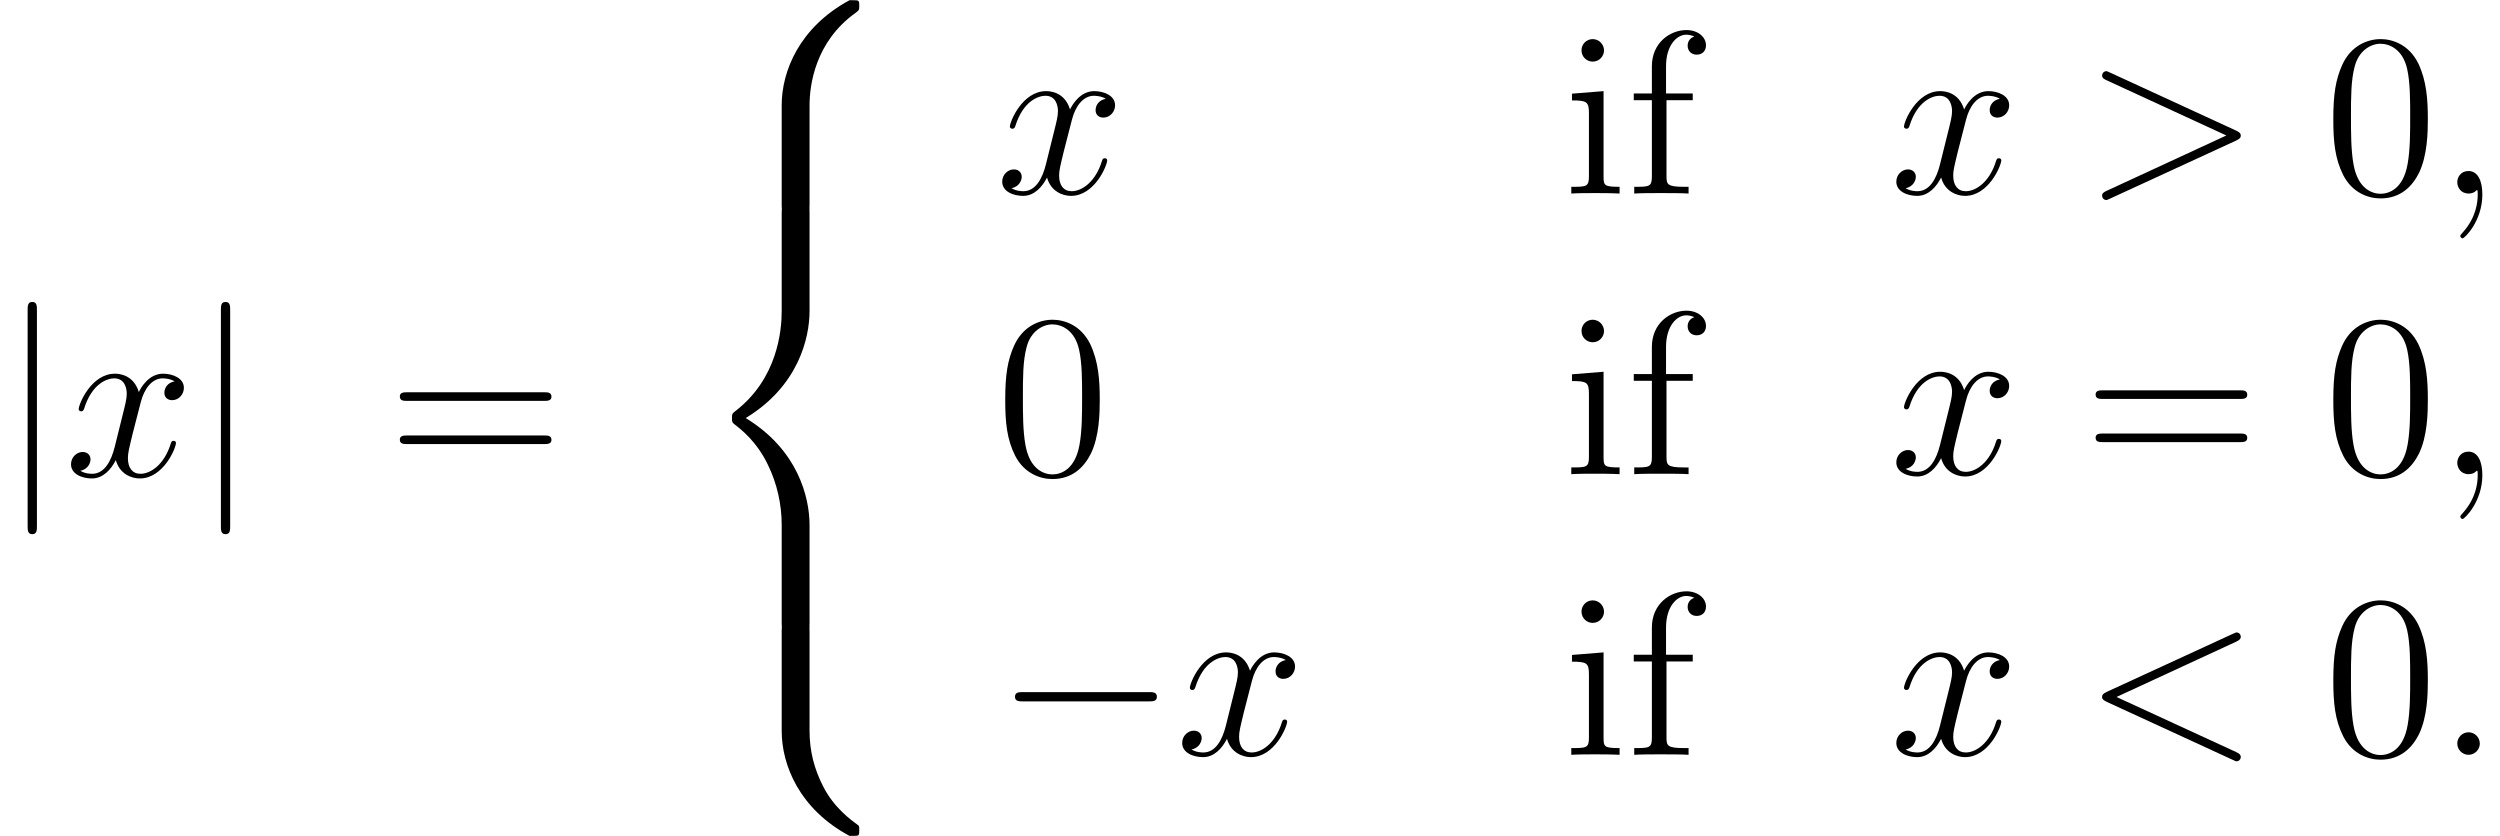
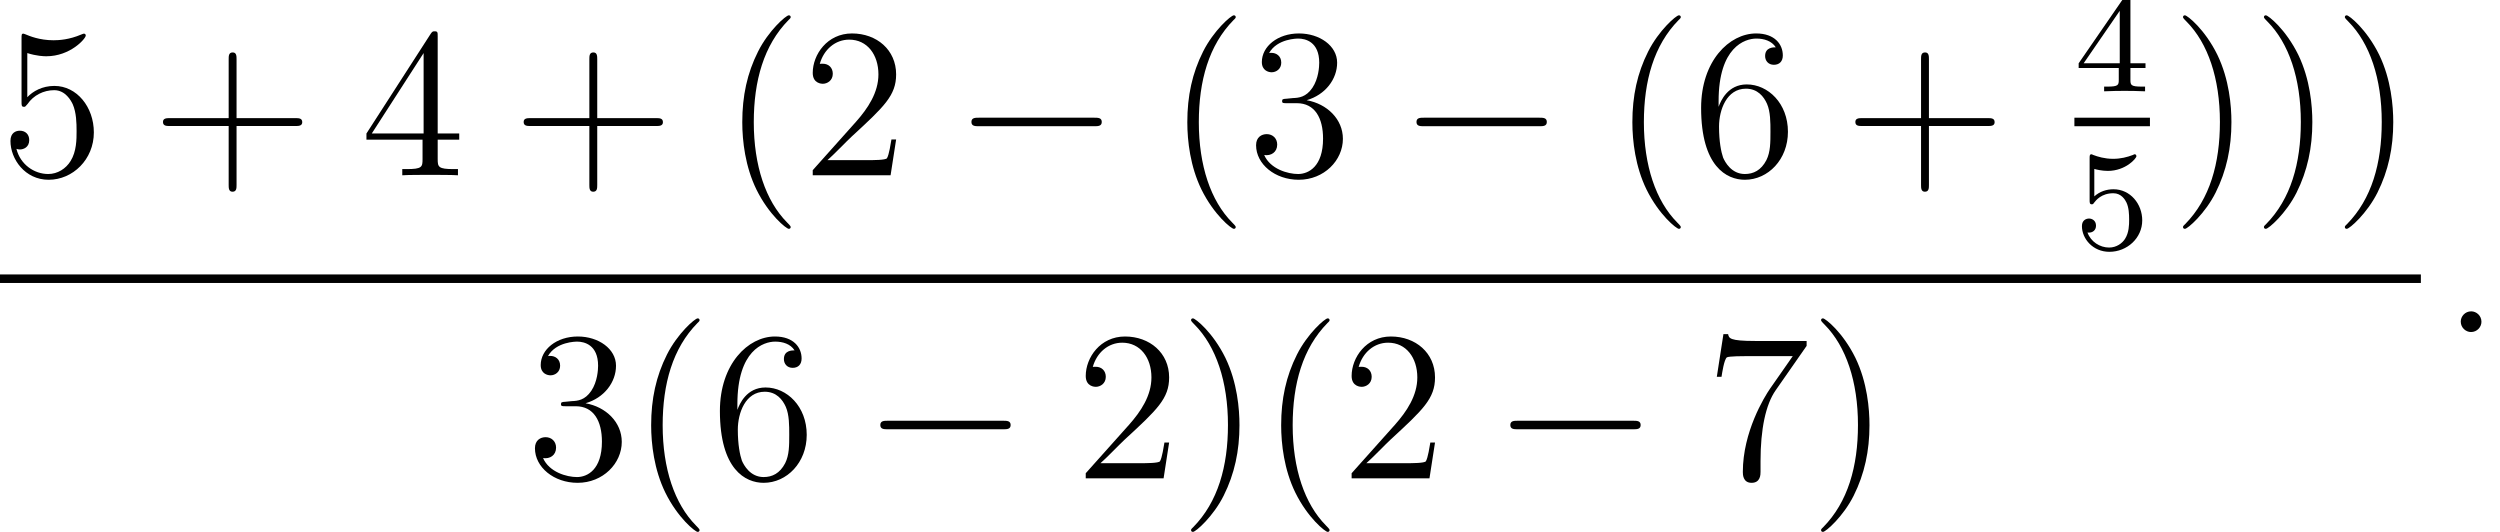
- <svg xmlns="http://www.w3.org/2000/svg" xmlns:xlink="http://www.w3.org/1999/xlink" height="48.589pt" version="1.1" viewBox="-0.239 -0.229 145.421 48.589" width="145.421pt">
+ <svg xmlns="http://www.w3.org/2000/svg" xmlns:xlink="http://www.w3.org/1999/xlink" height="33.66pt" version="1.1" viewBox="-0.244 -0.228 158.332 33.66" width="158.332pt">
  <defs>
-     <path d="M6.025 5.416C6.025 4.435 6.288 2.152 8.416 0.646C8.572 0.526 8.584 0.514 8.584 0.299C8.584 0.024 8.572 0.012 8.273 0.012H8.082C5.511 1.399 4.591 3.658 4.591 5.416V10.556C4.591 10.867 4.603 10.879 4.926 10.879H5.691C6.013 10.879 6.025 10.867 6.025 10.556V5.416Z" id="g0-56" />
-     <path d="M8.273 10.748C8.572 10.748 8.584 10.736 8.584 10.461C8.584 10.246 8.572 10.234 8.524 10.198C8.153 9.923 7.293 9.313 6.731 8.213C6.265 7.305 6.025 6.384 6.025 5.344V0.203C6.025 -0.108 6.013 -0.12 5.691 -0.12H4.926C4.603 -0.12 4.591 -0.108 4.591 0.203V5.344C4.591 7.113 5.511 9.373 8.082 10.748H8.273Z" id="g0-58" />
-     <path d="M4.591 21.316C4.591 21.627 4.603 21.639 4.926 21.639H5.691C6.013 21.639 6.025 21.627 6.025 21.316V16.271C6.025 14.824 5.416 12.386 2.738 10.76C5.44 9.122 6.025 6.659 6.025 5.248V0.203C6.025 -0.108 6.013 -0.12 5.691 -0.12H4.926C4.603 -0.12 4.591 -0.108 4.591 0.203V5.26C4.591 6.265 4.376 8.751 2.176 10.425C2.044 10.533 2.032 10.544 2.032 10.76S2.044 10.987 2.176 11.094C2.487 11.334 3.312 11.967 3.885 13.175C4.352 14.131 4.591 15.195 4.591 16.259V21.316Z" id="g0-60" />
-     <path d="M5.356 -3.826C5.356 -4.818 5.296 -5.786 4.866 -6.695C4.376 -7.687 3.515 -7.95 2.929 -7.95C2.236 -7.95 1.387 -7.603 0.944 -6.611C0.61 -5.858 0.49 -5.117 0.49 -3.826C0.49 -2.666 0.574 -1.793 1.004 -0.944C1.47 -0.036 2.295 0.251 2.917 0.251C3.957 0.251 4.555 -0.371 4.902 -1.064C5.332 -1.961 5.356 -3.132 5.356 -3.826ZM2.917 0.012C2.534 0.012 1.757 -0.203 1.53 -1.506C1.399 -2.224 1.399 -3.132 1.399 -3.969C1.399 -4.949 1.399 -5.834 1.59 -6.539C1.793 -7.34 2.403 -7.711 2.917 -7.711C3.371 -7.711 4.065 -7.436 4.292 -6.408C4.447 -5.727 4.447 -4.782 4.447 -3.969C4.447 -3.168 4.447 -2.26 4.316 -1.53C4.089 -0.215 3.335 0.012 2.917 0.012Z" id="g3-48" />
-     <path d="M8.07 -3.873C8.237 -3.873 8.452 -3.873 8.452 -4.089C8.452 -4.316 8.249 -4.316 8.07 -4.316H1.028C0.861 -4.316 0.646 -4.316 0.646 -4.101C0.646 -3.873 0.849 -3.873 1.028 -3.873H8.07ZM8.07 -1.65C8.237 -1.65 8.452 -1.65 8.452 -1.865C8.452 -2.092 8.249 -2.092 8.07 -2.092H1.028C0.861 -2.092 0.646 -2.092 0.646 -1.877C0.646 -1.65 0.849 -1.65 1.028 -1.65H8.07Z" id="g3-61" />
-     <path d="M2.056 -4.806H3.407V-5.153H2.032V-6.551C2.032 -7.627 2.582 -8.177 3.072 -8.177C3.168 -8.177 3.347 -8.153 3.491 -8.082C3.443 -8.07 3.144 -7.962 3.144 -7.615C3.144 -7.34 3.335 -7.149 3.61 -7.149C3.897 -7.149 4.089 -7.34 4.089 -7.627C4.089 -8.07 3.658 -8.416 3.084 -8.416C2.248 -8.416 1.303 -7.771 1.303 -6.551V-5.153H0.371V-4.806H1.303V-0.885C1.303 -0.347 1.172 -0.347 0.395 -0.347V0C0.729 -0.024 1.387 -0.024 1.745 -0.024C2.068 -0.024 2.917 -0.024 3.192 0V-0.347H2.953C2.08 -0.347 2.056 -0.478 2.056 -0.909V-4.806Z" id="g3-102" />
-     <path d="M2.08 -7.364C2.08 -7.675 1.829 -7.95 1.494 -7.95C1.184 -7.95 0.921 -7.699 0.921 -7.376C0.921 -7.018 1.207 -6.791 1.494 -6.791C1.865 -6.791 2.08 -7.101 2.08 -7.364ZM0.43 -5.141V-4.794C1.196 -4.794 1.303 -4.722 1.303 -4.136V-0.885C1.303 -0.347 1.172 -0.347 0.395 -0.347V0C0.729 -0.024 1.303 -0.024 1.65 -0.024C1.781 -0.024 2.475 -0.024 2.881 0V-0.347C2.104 -0.347 2.056 -0.406 2.056 -0.873V-5.272L0.43 -5.141Z" id="g3-105" />
-     <path d="M2.2 -0.574C2.2 -0.921 1.913 -1.16 1.626 -1.16C1.279 -1.16 1.04 -0.873 1.04 -0.586C1.04 -0.239 1.327 0 1.614 0C1.961 0 2.2 -0.287 2.2 -0.574Z" id="g2-58" />
-     <path d="M2.331 0.048C2.331 -0.646 2.104 -1.16 1.614 -1.16C1.231 -1.16 1.04 -0.849 1.04 -0.586S1.219 0 1.626 0C1.781 0 1.913 -0.048 2.02 -0.155C2.044 -0.179 2.056 -0.179 2.068 -0.179C2.092 -0.179 2.092 -0.012 2.092 0.048C2.092 0.442 2.02 1.219 1.327 1.997C1.196 2.14 1.196 2.164 1.196 2.188C1.196 2.248 1.255 2.307 1.315 2.307C1.411 2.307 2.331 1.423 2.331 0.048Z" id="g2-59" />
-     <path d="M7.878 -5.822C8.094 -5.918 8.118 -6.001 8.118 -6.073C8.118 -6.205 8.022 -6.3 7.89 -6.3C7.867 -6.3 7.855 -6.288 7.687 -6.217L1.219 -3.24C1.004 -3.144 0.98 -3.061 0.98 -2.989C0.98 -2.905 0.992 -2.833 1.219 -2.726L7.687 0.251C7.843 0.323 7.867 0.335 7.89 0.335C8.022 0.335 8.118 0.239 8.118 0.108C8.118 0.036 8.094 -0.048 7.878 -0.143L1.722 -2.977L7.878 -5.822Z" id="g2-60" />
-     <path d="M7.878 -2.726C8.106 -2.833 8.118 -2.905 8.118 -2.989C8.118 -3.061 8.094 -3.144 7.878 -3.24L1.411 -6.217C1.255 -6.288 1.231 -6.3 1.207 -6.3C1.064 -6.3 0.98 -6.181 0.98 -6.085C0.98 -5.942 1.076 -5.894 1.231 -5.822L7.376 -2.989L1.219 -0.143C0.98 -0.036 0.98 0.048 0.98 0.12C0.98 0.215 1.064 0.335 1.207 0.335C1.231 0.335 1.243 0.323 1.411 0.251L7.878 -2.726Z" id="g2-62" />
-     <path d="M5.667 -4.878C5.284 -4.806 5.141 -4.519 5.141 -4.292C5.141 -4.005 5.368 -3.909 5.535 -3.909C5.894 -3.909 6.145 -4.22 6.145 -4.543C6.145 -5.045 5.571 -5.272 5.069 -5.272C4.34 -5.272 3.933 -4.555 3.826 -4.328C3.551 -5.224 2.809 -5.272 2.594 -5.272C1.375 -5.272 0.729 -3.706 0.729 -3.443C0.729 -3.395 0.777 -3.335 0.861 -3.335C0.956 -3.335 0.98 -3.407 1.004 -3.455C1.411 -4.782 2.212 -5.033 2.558 -5.033C3.096 -5.033 3.204 -4.531 3.204 -4.244C3.204 -3.981 3.132 -3.706 2.989 -3.132L2.582 -1.494C2.403 -0.777 2.056 -0.12 1.423 -0.12C1.363 -0.12 1.064 -0.12 0.813 -0.275C1.243 -0.359 1.339 -0.717 1.339 -0.861C1.339 -1.1 1.16 -1.243 0.933 -1.243C0.646 -1.243 0.335 -0.992 0.335 -0.61C0.335 -0.108 0.897 0.12 1.411 0.12C1.985 0.12 2.391 -0.335 2.642 -0.825C2.833 -0.12 3.431 0.12 3.873 0.12C5.093 0.12 5.738 -1.447 5.738 -1.71C5.738 -1.769 5.691 -1.817 5.619 -1.817C5.511 -1.817 5.499 -1.757 5.464 -1.662C5.141 -0.61 4.447 -0.12 3.909 -0.12C3.491 -0.12 3.264 -0.43 3.264 -0.921C3.264 -1.184 3.312 -1.375 3.503 -2.164L3.921 -3.79C4.101 -4.507 4.507 -5.033 5.057 -5.033C5.081 -5.033 5.416 -5.033 5.667 -4.878Z" id="g2-120" />
-     <path d="M7.878 -2.75C8.082 -2.75 8.297 -2.75 8.297 -2.989S8.082 -3.228 7.878 -3.228H1.411C1.207 -3.228 0.992 -3.228 0.992 -2.989S1.207 -2.75 1.411 -2.75H7.878Z" id="g1-0" />
-     <path d="M1.901 -8.536C1.901 -8.751 1.901 -8.966 1.662 -8.966S1.423 -8.751 1.423 -8.536V2.558C1.423 2.774 1.423 2.989 1.662 2.989S1.901 2.774 1.901 2.558V-8.536Z" id="g1-106" />
+     <path d="M7.878 -2.75C8.082 -2.75 8.297 -2.75 8.297 -2.989S8.082 -3.228 7.878 -3.228H1.411C1.207 -3.228 0.992 -3.228 0.992 -2.989S1.207 -2.75 1.411 -2.75H7.878Z" id="g0-0" />
+     <path d="M3.885 2.905C3.885 2.869 3.885 2.845 3.682 2.642C2.487 1.435 1.817 -0.538 1.817 -2.977C1.817 -5.296 2.379 -7.293 3.766 -8.703C3.885 -8.811 3.885 -8.835 3.885 -8.871C3.885 -8.942 3.826 -8.966 3.778 -8.966C3.622 -8.966 2.642 -8.106 2.056 -6.934C1.447 -5.727 1.172 -4.447 1.172 -2.977C1.172 -1.913 1.339 -0.49 1.961 0.789C2.666 2.224 3.646 3.001 3.778 3.001C3.826 3.001 3.885 2.977 3.885 2.905Z" id="g3-40" />
+     <path d="M3.371 -2.977C3.371 -3.885 3.252 -5.368 2.582 -6.755C1.877 -8.189 0.897 -8.966 0.765 -8.966C0.717 -8.966 0.658 -8.942 0.658 -8.871C0.658 -8.835 0.658 -8.811 0.861 -8.608C2.056 -7.4 2.726 -5.428 2.726 -2.989C2.726 -0.669 2.164 1.327 0.777 2.738C0.658 2.845 0.658 2.869 0.658 2.905C0.658 2.977 0.717 3.001 0.765 3.001C0.921 3.001 1.901 2.14 2.487 0.968C3.096 -0.251 3.371 -1.542 3.371 -2.977Z" id="g3-41" />
+     <path d="M4.77 -2.762H8.07C8.237 -2.762 8.452 -2.762 8.452 -2.977C8.452 -3.204 8.249 -3.204 8.07 -3.204H4.77V-6.504C4.77 -6.671 4.77 -6.886 4.555 -6.886C4.328 -6.886 4.328 -6.683 4.328 -6.504V-3.204H1.028C0.861 -3.204 0.646 -3.204 0.646 -2.989C0.646 -2.762 0.849 -2.762 1.028 -2.762H4.328V0.538C4.328 0.705 4.328 0.921 4.543 0.921C4.77 0.921 4.77 0.717 4.77 0.538V-2.762Z" id="g3-43" />
+     <path d="M5.26 -2.008H4.997C4.961 -1.805 4.866 -1.148 4.746 -0.956C4.663 -0.849 3.981 -0.849 3.622 -0.849H1.411C1.734 -1.124 2.463 -1.889 2.774 -2.176C4.591 -3.85 5.26 -4.471 5.26 -5.655C5.26 -7.03 4.172 -7.95 2.786 -7.95S0.586 -6.767 0.586 -5.738C0.586 -5.129 1.112 -5.129 1.148 -5.129C1.399 -5.129 1.71 -5.308 1.71 -5.691C1.71 -6.025 1.482 -6.253 1.148 -6.253C1.04 -6.253 1.016 -6.253 0.98 -6.241C1.207 -7.054 1.853 -7.603 2.63 -7.603C3.646 -7.603 4.268 -6.755 4.268 -5.655C4.268 -4.639 3.682 -3.754 3.001 -2.989L0.586 -0.287V0H4.949L5.26 -2.008Z" id="g3-50" />
+     <path d="M2.2 -4.292C1.997 -4.28 1.949 -4.268 1.949 -4.16C1.949 -4.041 2.008 -4.041 2.224 -4.041H2.774C3.79 -4.041 4.244 -3.204 4.244 -2.056C4.244 -0.49 3.431 -0.072 2.845 -0.072C2.271 -0.072 1.291 -0.347 0.944 -1.136C1.327 -1.076 1.674 -1.291 1.674 -1.722C1.674 -2.068 1.423 -2.307 1.088 -2.307C0.801 -2.307 0.49 -2.14 0.49 -1.686C0.49 -0.622 1.554 0.251 2.881 0.251C4.304 0.251 5.356 -0.837 5.356 -2.044C5.356 -3.144 4.471 -4.005 3.324 -4.208C4.364 -4.507 5.033 -5.38 5.033 -6.312C5.033 -7.257 4.053 -7.95 2.893 -7.95C1.698 -7.95 0.813 -7.221 0.813 -6.348C0.813 -5.87 1.184 -5.774 1.363 -5.774C1.614 -5.774 1.901 -5.954 1.901 -6.312C1.901 -6.695 1.614 -6.862 1.351 -6.862C1.279 -6.862 1.255 -6.862 1.219 -6.85C1.674 -7.663 2.798 -7.663 2.857 -7.663C3.252 -7.663 4.029 -7.484 4.029 -6.312C4.029 -6.085 3.993 -5.416 3.646 -4.902C3.288 -4.376 2.881 -4.34 2.558 -4.328L2.2 -4.292Z" id="g3-51" />
+     <path d="M4.316 -7.783C4.316 -8.01 4.316 -8.07 4.148 -8.07C4.053 -8.07 4.017 -8.07 3.921 -7.926L0.323 -2.343V-1.997H3.467V-0.909C3.467 -0.466 3.443 -0.347 2.57 -0.347H2.331V0C2.606 -0.024 3.551 -0.024 3.885 -0.024S5.177 -0.024 5.452 0V-0.347H5.212C4.352 -0.347 4.316 -0.466 4.316 -0.909V-1.997H5.523V-2.343H4.316V-7.783ZM3.527 -6.85V-2.343H0.622L3.527 -6.85Z" id="g3-52" />
+     <path d="M1.53 -6.85C2.044 -6.683 2.463 -6.671 2.594 -6.671C3.945 -6.671 4.806 -7.663 4.806 -7.831C4.806 -7.878 4.782 -7.938 4.71 -7.938C4.686 -7.938 4.663 -7.938 4.555 -7.89C3.885 -7.603 3.312 -7.568 3.001 -7.568C2.212 -7.568 1.65 -7.807 1.423 -7.902C1.339 -7.938 1.315 -7.938 1.303 -7.938C1.207 -7.938 1.207 -7.867 1.207 -7.675V-4.125C1.207 -3.909 1.207 -3.838 1.351 -3.838C1.411 -3.838 1.423 -3.85 1.542 -3.993C1.877 -4.483 2.439 -4.77 3.037 -4.77C3.67 -4.77 3.981 -4.184 4.077 -3.981C4.28 -3.515 4.292 -2.929 4.292 -2.475S4.292 -1.339 3.957 -0.801C3.694 -0.371 3.228 -0.072 2.702 -0.072C1.913 -0.072 1.136 -0.61 0.921 -1.482C0.98 -1.459 1.052 -1.447 1.112 -1.447C1.315 -1.447 1.638 -1.566 1.638 -1.973C1.638 -2.307 1.411 -2.499 1.112 -2.499C0.897 -2.499 0.586 -2.391 0.586 -1.925C0.586 -0.909 1.399 0.251 2.726 0.251C4.077 0.251 5.26 -0.885 5.26 -2.403C5.26 -3.826 4.304 -5.009 3.049 -5.009C2.367 -5.009 1.841 -4.71 1.53 -4.376V-6.85Z" id="g3-53" />
+     <path d="M1.47 -4.16C1.47 -7.185 2.941 -7.663 3.587 -7.663C4.017 -7.663 4.447 -7.532 4.674 -7.173C4.531 -7.173 4.077 -7.173 4.077 -6.683C4.077 -6.42 4.256 -6.193 4.567 -6.193C4.866 -6.193 5.069 -6.372 5.069 -6.719C5.069 -7.34 4.615 -7.95 3.575 -7.95C2.068 -7.95 0.49 -6.408 0.49 -3.778C0.49 -0.49 1.925 0.251 2.941 0.251C4.244 0.251 5.356 -0.885 5.356 -2.439C5.356 -4.029 4.244 -5.093 3.049 -5.093C1.985 -5.093 1.59 -4.172 1.47 -3.838V-4.16ZM2.941 -0.072C2.188 -0.072 1.829 -0.741 1.722 -0.992C1.614 -1.303 1.494 -1.889 1.494 -2.726C1.494 -3.67 1.925 -4.854 3.001 -4.854C3.658 -4.854 4.005 -4.411 4.184 -4.005C4.376 -3.563 4.376 -2.965 4.376 -2.451C4.376 -1.841 4.376 -1.303 4.148 -0.849C3.85 -0.275 3.419 -0.072 2.941 -0.072Z" id="g3-54" />
+     <path d="M5.679 -7.424V-7.699H2.798C1.351 -7.699 1.327 -7.855 1.279 -8.082H1.016L0.646 -5.691H0.909C0.944 -5.906 1.052 -6.647 1.207 -6.779C1.303 -6.85 2.2 -6.85 2.367 -6.85H4.902L3.634 -5.033C3.312 -4.567 2.104 -2.606 2.104 -0.359C2.104 -0.227 2.104 0.251 2.594 0.251C3.096 0.251 3.096 -0.215 3.096 -0.371V-0.968C3.096 -2.75 3.383 -4.136 3.945 -4.937L5.679 -7.424Z" id="g3-55" />
+     <path d="M3.14 -5.157C3.14 -5.316 3.14 -5.38 2.973 -5.38C2.869 -5.38 2.861 -5.372 2.782 -5.26L0.239 -1.57V-1.307H2.487V-0.646C2.487 -0.351 2.463 -0.263 1.849 -0.263H1.666V0C2.343 -0.024 2.359 -0.024 2.813 -0.024S3.284 -0.024 3.961 0V-0.263H3.778C3.164 -0.263 3.14 -0.351 3.14 -0.646V-1.307H3.985V-1.57H3.14V-5.157ZM2.542 -4.511V-1.57H0.518L2.542 -4.511Z" id="g2-52" />
+     <path d="M1.116 -4.479C1.219 -4.447 1.538 -4.368 1.873 -4.368C2.869 -4.368 3.475 -5.069 3.475 -5.189C3.475 -5.276 3.419 -5.3 3.379 -5.3C3.363 -5.3 3.347 -5.3 3.276 -5.26C2.965 -5.141 2.598 -5.045 2.168 -5.045C1.698 -5.045 1.307 -5.165 1.06 -5.26C0.98 -5.3 0.964 -5.3 0.956 -5.3C0.853 -5.3 0.853 -5.212 0.853 -5.069V-2.734C0.853 -2.59 0.853 -2.495 0.98 -2.495C1.044 -2.495 1.068 -2.527 1.108 -2.59C1.203 -2.71 1.506 -3.116 2.184 -3.116C2.63 -3.116 2.845 -2.75 2.917 -2.598C3.053 -2.311 3.068 -1.945 3.068 -1.634C3.068 -1.339 3.061 -0.909 2.837 -0.558C2.686 -0.319 2.367 -0.072 1.945 -0.072C1.427 -0.072 0.917 -0.399 0.733 -0.917C0.757 -0.909 0.805 -0.909 0.813 -0.909C1.036 -0.909 1.211 -1.052 1.211 -1.299C1.211 -1.594 0.98 -1.698 0.821 -1.698C0.677 -1.698 0.422 -1.618 0.422 -1.275C0.422 -0.558 1.044 0.167 1.961 0.167C2.957 0.167 3.802 -0.606 3.802 -1.594C3.802 -2.519 3.132 -3.339 2.192 -3.339C1.793 -3.339 1.419 -3.212 1.116 -2.941V-4.479Z" id="g2-53" />
+     <path d="M2.2 -0.574C2.2 -0.921 1.913 -1.16 1.626 -1.16C1.279 -1.16 1.04 -0.873 1.04 -0.586C1.04 -0.239 1.327 0 1.614 0C1.961 0 2.2 -0.287 2.2 -0.574Z" id="g1-58" />
  </defs>
-   <g id="page1" transform="matrix(1.13 0 0 1.13 -63.986 -61.1892)">
-     <use x="56.413" xlink:href="#g1-106" y="78.456" />
-     <use x="59.734" xlink:href="#g2-120" y="78.456" />
-     <use x="66.361" xlink:href="#g1-106" y="78.456" />
-     <use x="76.349" xlink:href="#g3-61" y="78.456" />
-     <use x="92.061" xlink:href="#g0-56" y="53.947" />
-     <use x="92.061" xlink:href="#g0-60" y="64.707" />
-     <use x="92.061" xlink:href="#g0-58" y="86.227" />
-     <use x="107.669" xlink:href="#g2-120" y="63.91" />
-     <use x="136.903" xlink:href="#g3-105" y="63.91" />
-     <use x="140.143" xlink:href="#g3-102" y="63.91" />
-     <use x="153.694" xlink:href="#g2-120" y="63.91" />
-     <use x="163.642" xlink:href="#g2-62" y="63.91" />
-     <use x="176.034" xlink:href="#g3-48" y="63.91" />
-     <use x="181.865" xlink:href="#g2-59" y="63.91" />
-     <use x="107.669" xlink:href="#g3-48" y="78.356" />
-     <use x="136.903" xlink:href="#g3-105" y="78.356" />
-     <use x="140.143" xlink:href="#g3-102" y="78.356" />
-     <use x="153.694" xlink:href="#g2-120" y="78.356" />
-     <use x="163.642" xlink:href="#g3-61" y="78.356" />
-     <use x="176.034" xlink:href="#g3-48" y="78.356" />
-     <use x="181.865" xlink:href="#g2-59" y="78.356" />
-     <use x="107.669" xlink:href="#g1-0" y="92.802" />
-     <use x="116.933" xlink:href="#g2-120" y="92.802" />
-     <use x="136.903" xlink:href="#g3-105" y="92.802" />
-     <use x="140.143" xlink:href="#g3-102" y="92.802" />
-     <use x="153.694" xlink:href="#g2-120" y="92.802" />
-     <use x="163.642" xlink:href="#g2-60" y="92.802" />
-     <use x="176.034" xlink:href="#g3-48" y="92.802" />
-     <use x="181.865" xlink:href="#g2-58" y="92.802" />
+   <g id="page1" transform="matrix(1.13 0 0 1.13 -65.342 -61.0418)">
+     <use x="57.609" xlink:href="#g3-53" y="63.642" />
+     <use x="66.097" xlink:href="#g3-43" y="63.642" />
+     <use x="77.824" xlink:href="#g3-52" y="63.642" />
+     <use x="86.312" xlink:href="#g3-43" y="63.642" />
+     <use x="98.039" xlink:href="#g3-40" y="63.642" />
+     <use x="102.574" xlink:href="#g3-50" y="63.642" />
+     <use x="111.062" xlink:href="#g0-0" y="63.642" />
+     <use x="122.982" xlink:href="#g3-40" y="63.642" />
+     <use x="127.518" xlink:href="#g3-51" y="63.642" />
+     <use x="136.006" xlink:href="#g0-0" y="63.642" />
+     <use x="147.926" xlink:href="#g3-40" y="63.642" />
+     <use x="152.461" xlink:href="#g3-54" y="63.642" />
+     <use x="160.949" xlink:href="#g3-43" y="63.642" />
+     <use x="173.872" xlink:href="#g2-52" y="58.935" />
+     <rect height="0.478" width="4.234" x="173.872" y="60.414" />
+     <use x="173.872" xlink:href="#g2-53" y="67.764" />
+     <use x="179.302" xlink:href="#g3-41" y="63.642" />
+     <use x="183.837" xlink:href="#g3-41" y="63.642" />
+     <use x="188.372" xlink:href="#g3-41" y="63.642" />
+     <rect height="0.478" width="135.682" x="57.609" y="69.199" />
+     <use x="87.101" xlink:href="#g3-51" y="80.627" />
+     <use x="92.932" xlink:href="#g3-40" y="80.627" />
+     <use x="97.467" xlink:href="#g3-54" y="80.627" />
+     <use x="105.955" xlink:href="#g0-0" y="80.627" />
+     <use x="117.875" xlink:href="#g3-50" y="80.627" />
+     <use x="123.706" xlink:href="#g3-41" y="80.627" />
+     <use x="128.242" xlink:href="#g3-40" y="80.627" />
+     <use x="132.777" xlink:href="#g3-50" y="80.627" />
+     <use x="141.265" xlink:href="#g0-0" y="80.627" />
+     <use x="153.185" xlink:href="#g3-55" y="80.627" />
+     <use x="159.016" xlink:href="#g3-41" y="80.627" />
+     <use x="194.486" xlink:href="#g1-58" y="72.427" />
  </g>
</svg>
